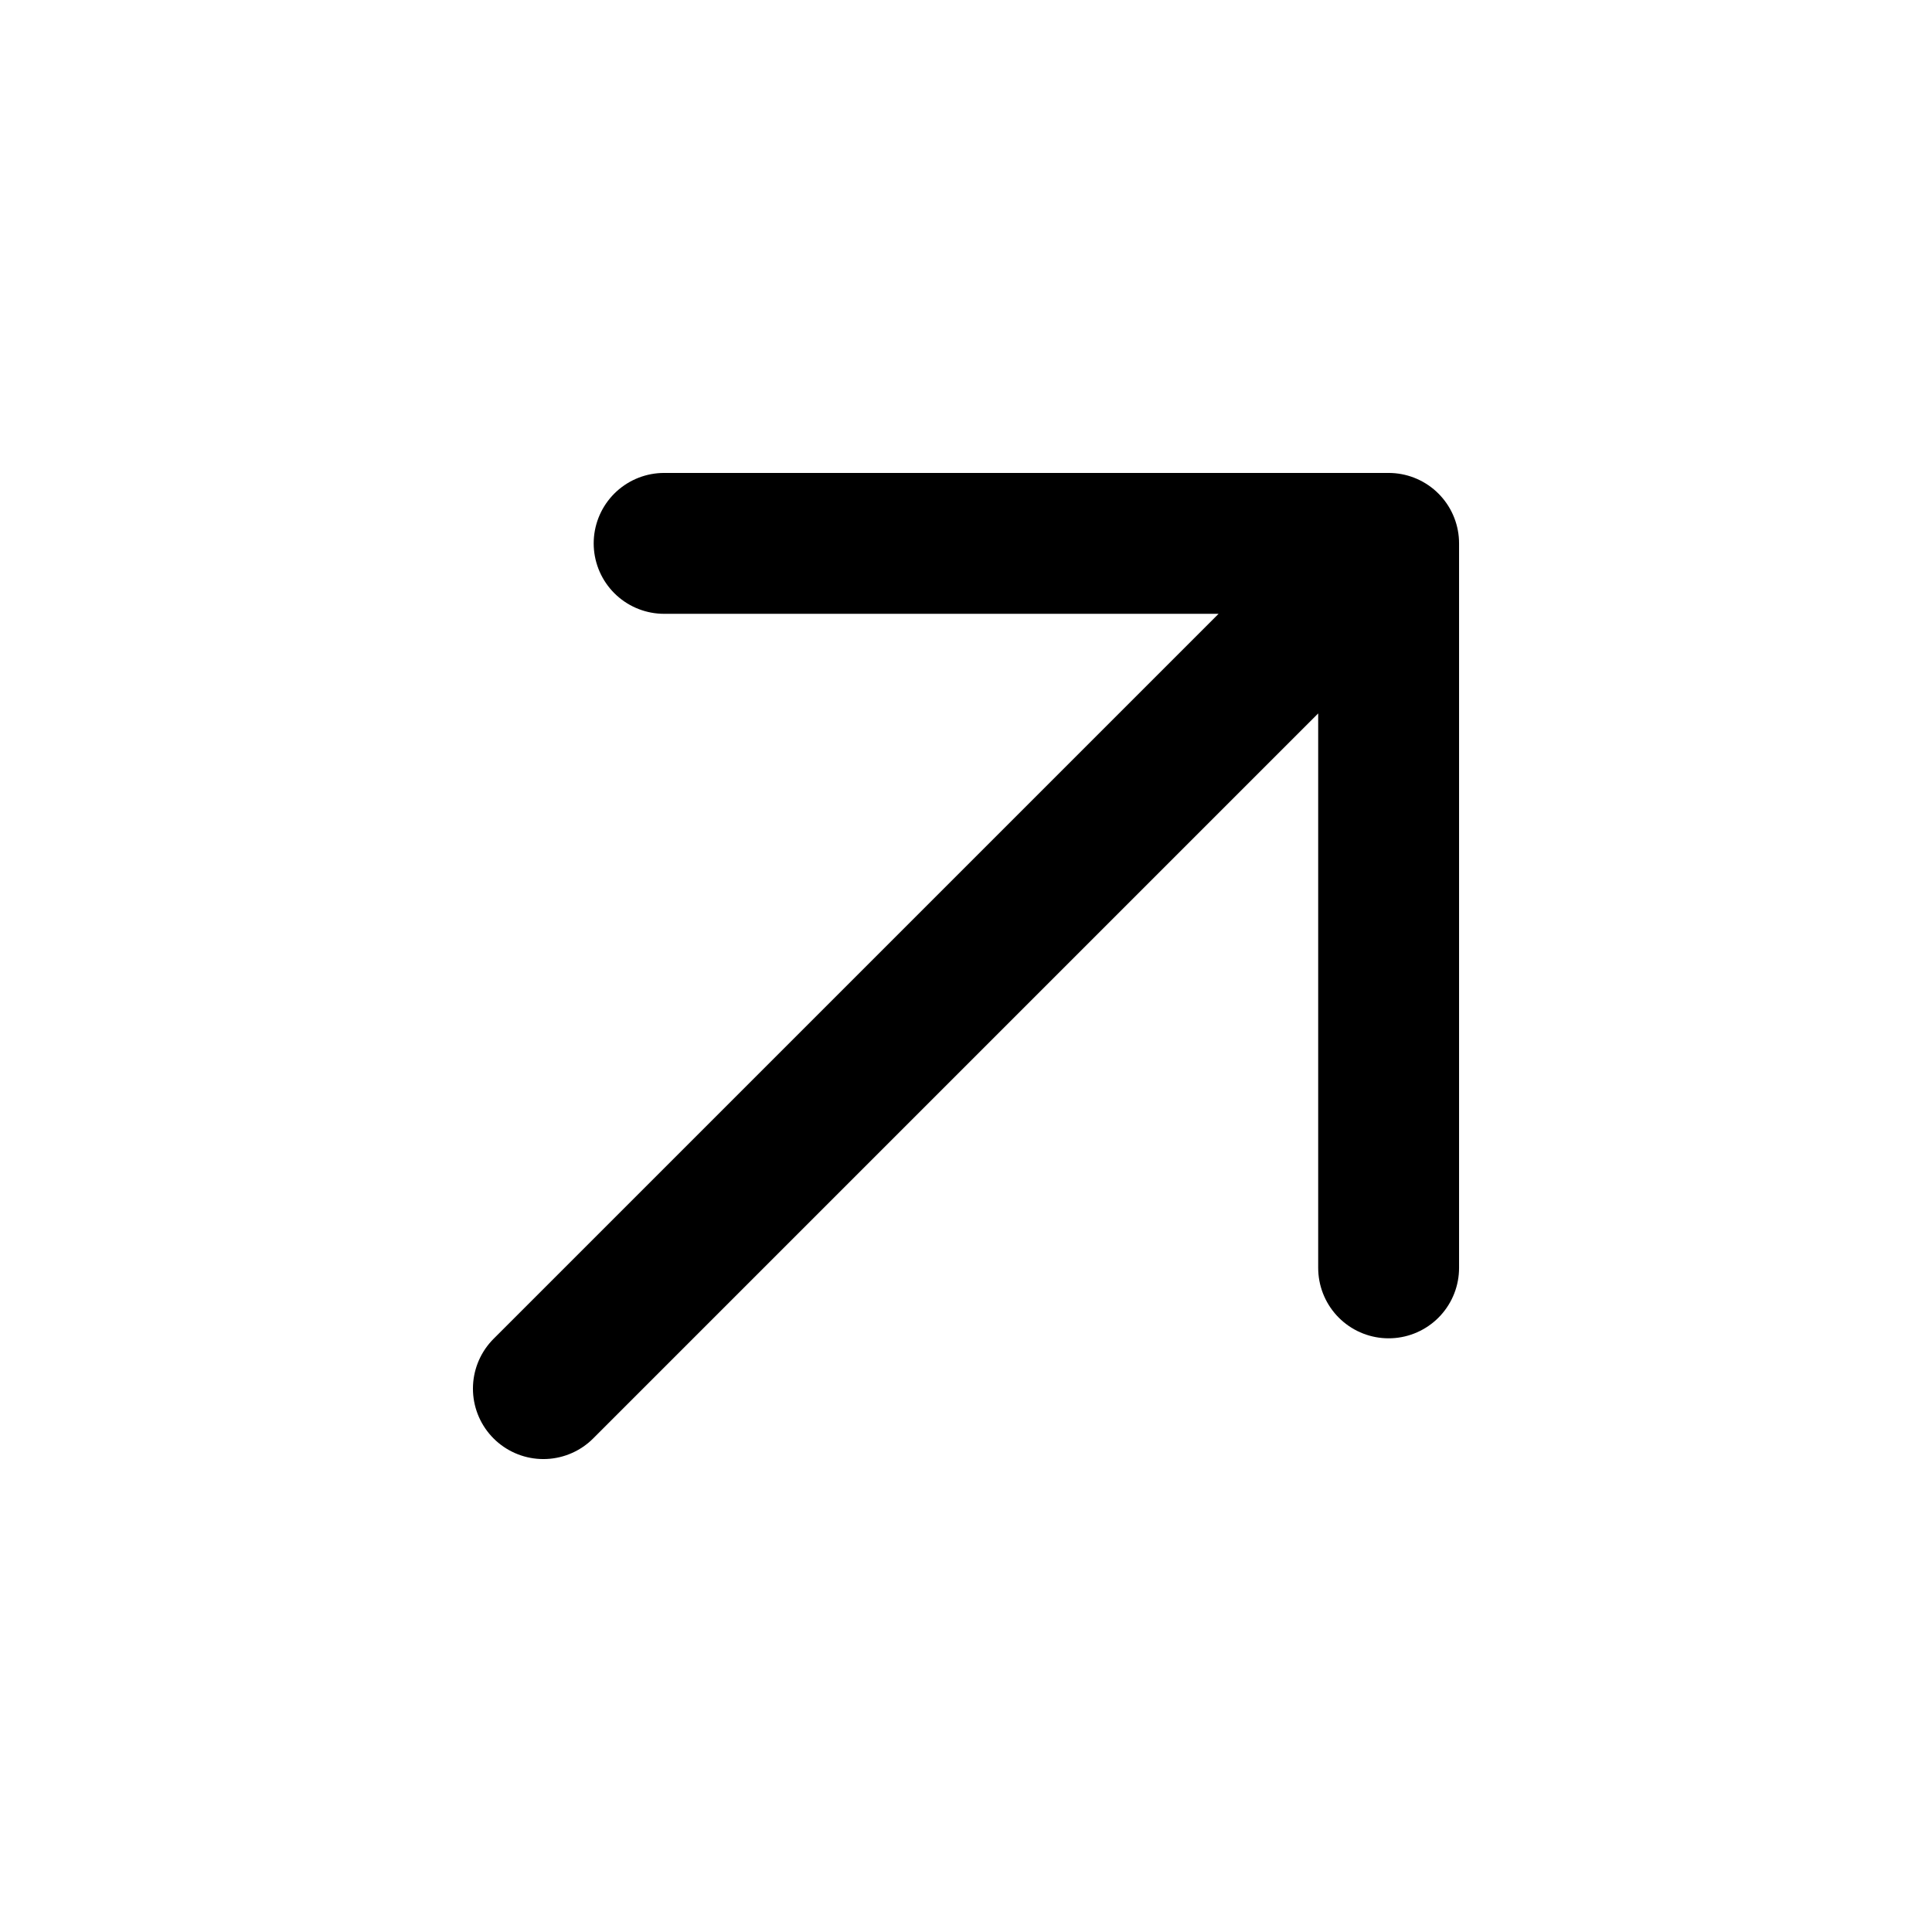
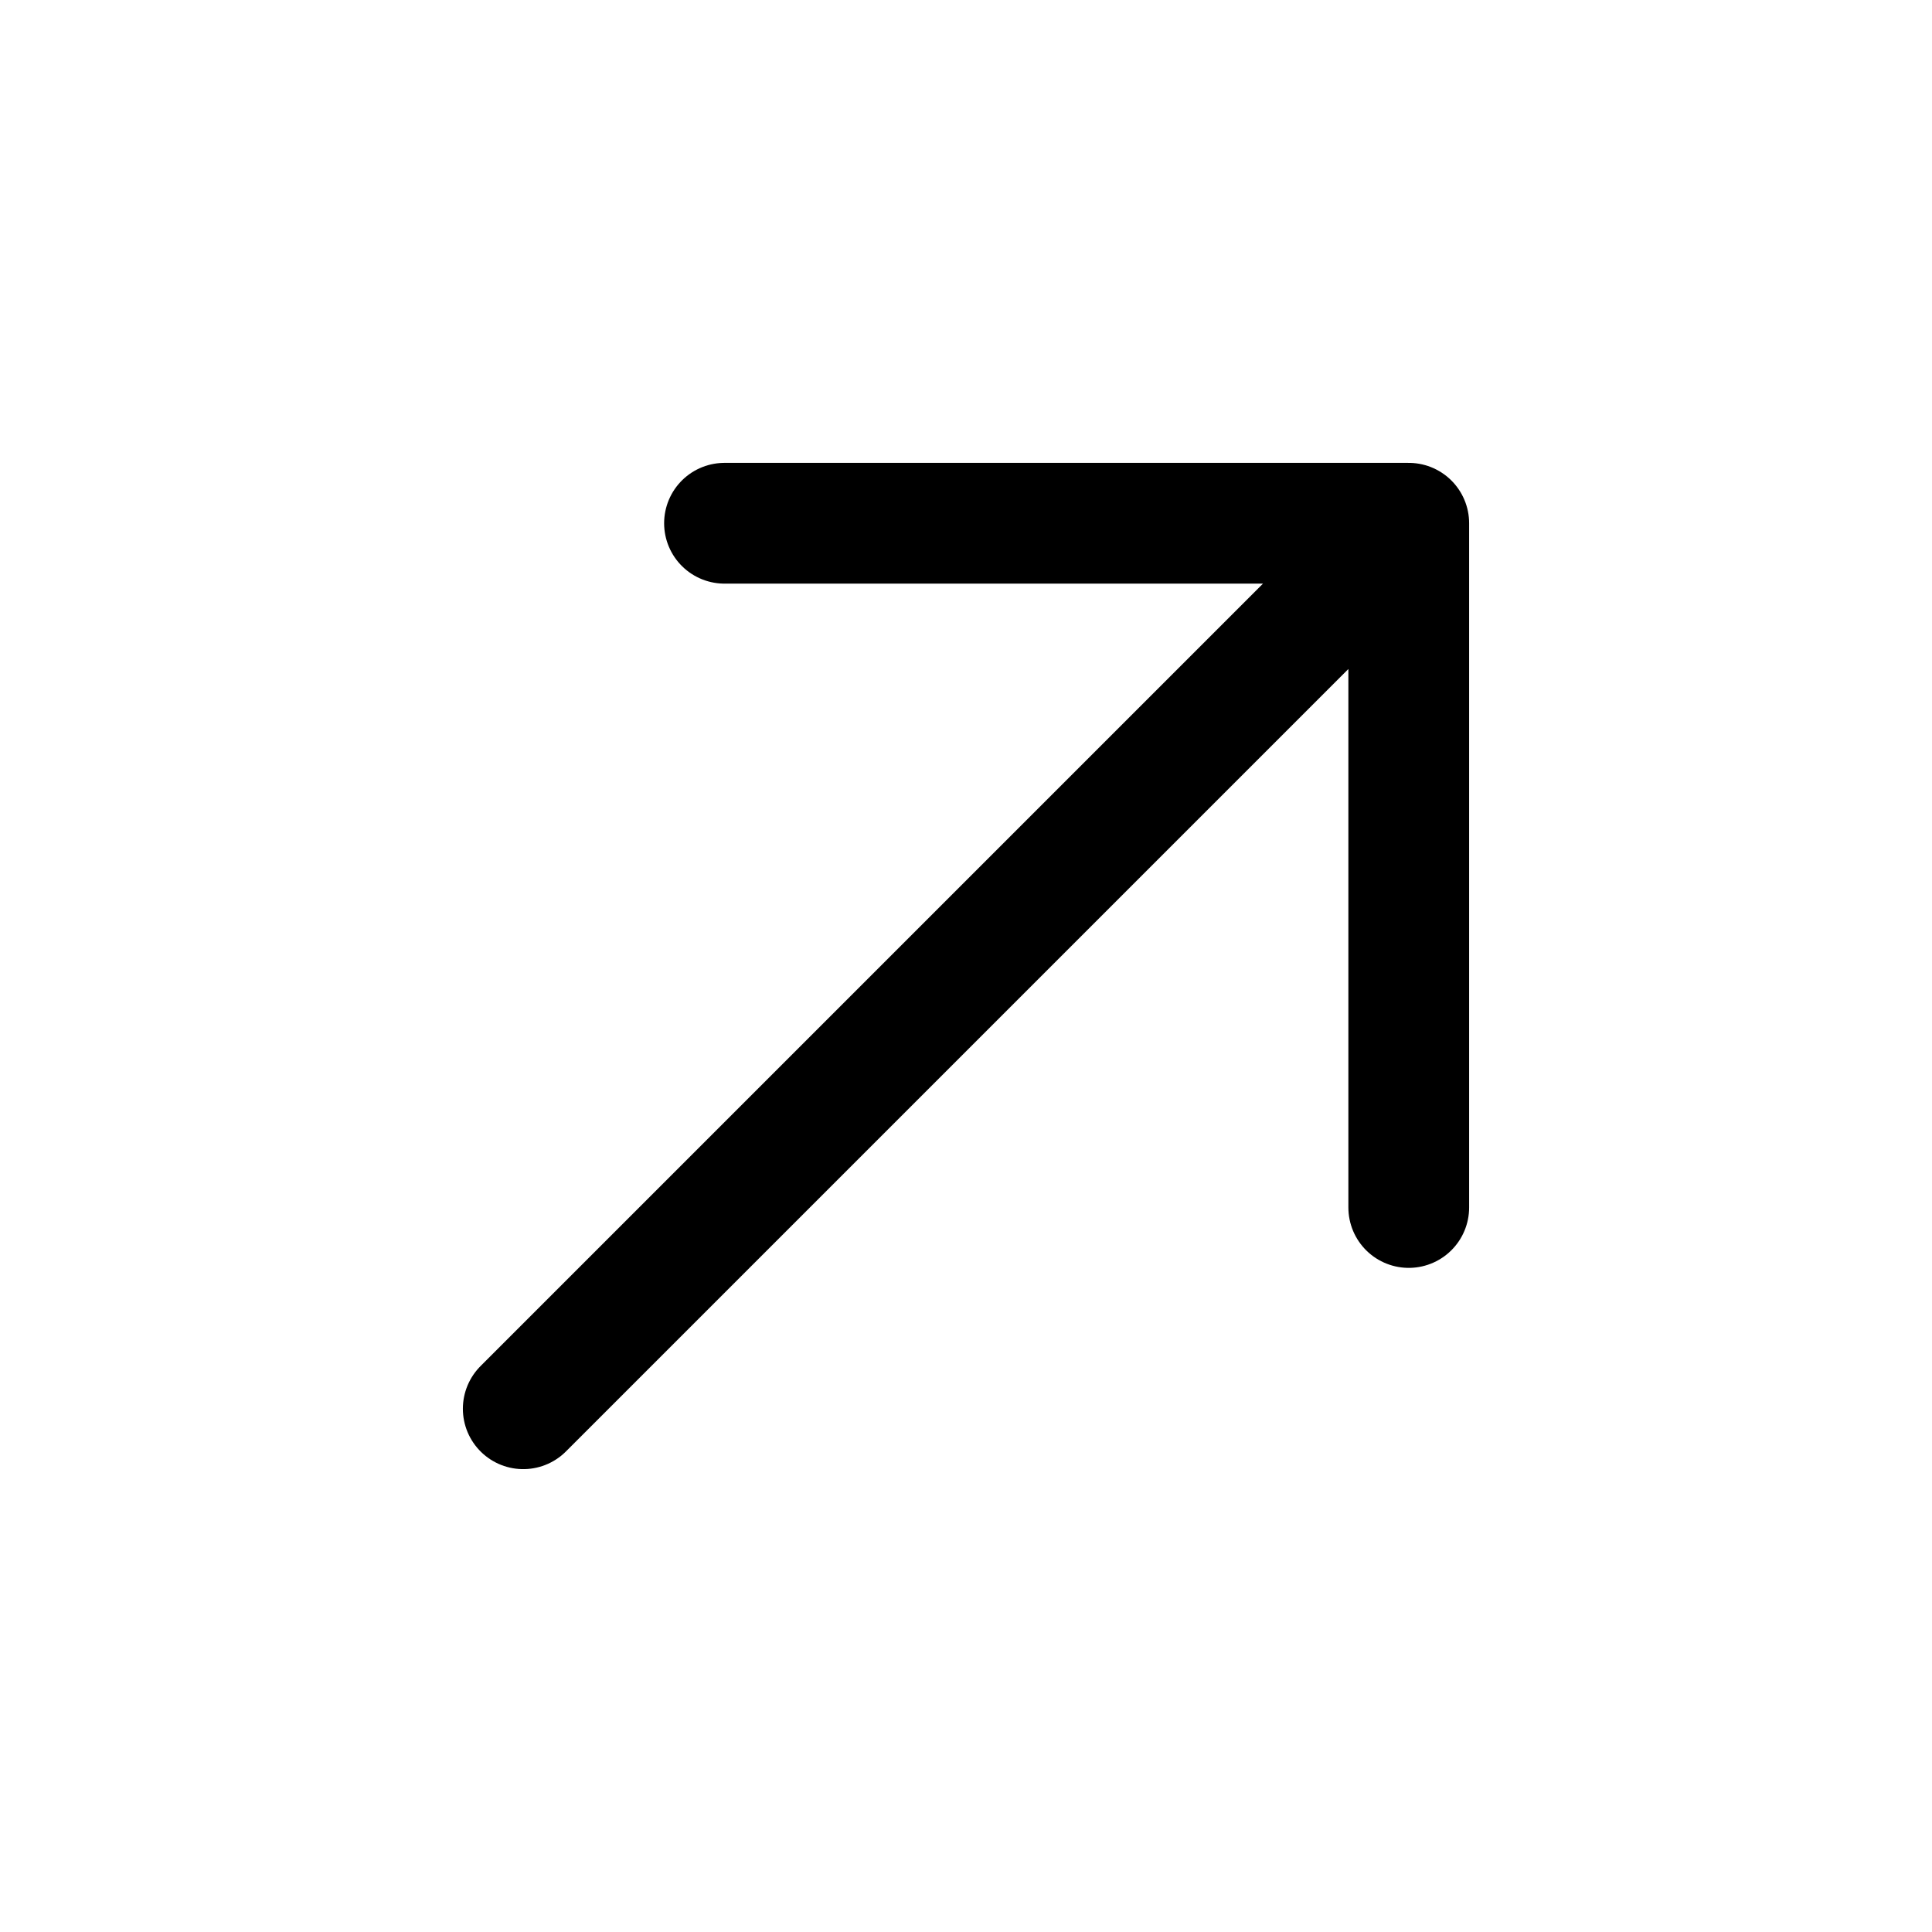
- <svg xmlns="http://www.w3.org/2000/svg" width="24" height="24" viewBox="0 0 24 24" fill="none" stroke="#000000" stroke-width="1.75" stroke-linecap="round" stroke-linejoin="round">
-   <path d="M6.75 17.25l10.5 -10.5M8.25 6.75h9v9" />
+ <svg xmlns="http://www.w3.org/2000/svg" width="1em" height="1em" viewBox="0 0 24 24">
+   <path fill="none" stroke="#000000" stroke-linecap="round" stroke-linejoin="round" stroke-width="1.5" d="M6.5 17.5L17.5 6.5m0 0h-8.5m8.5 0v8.5" />
</svg>
